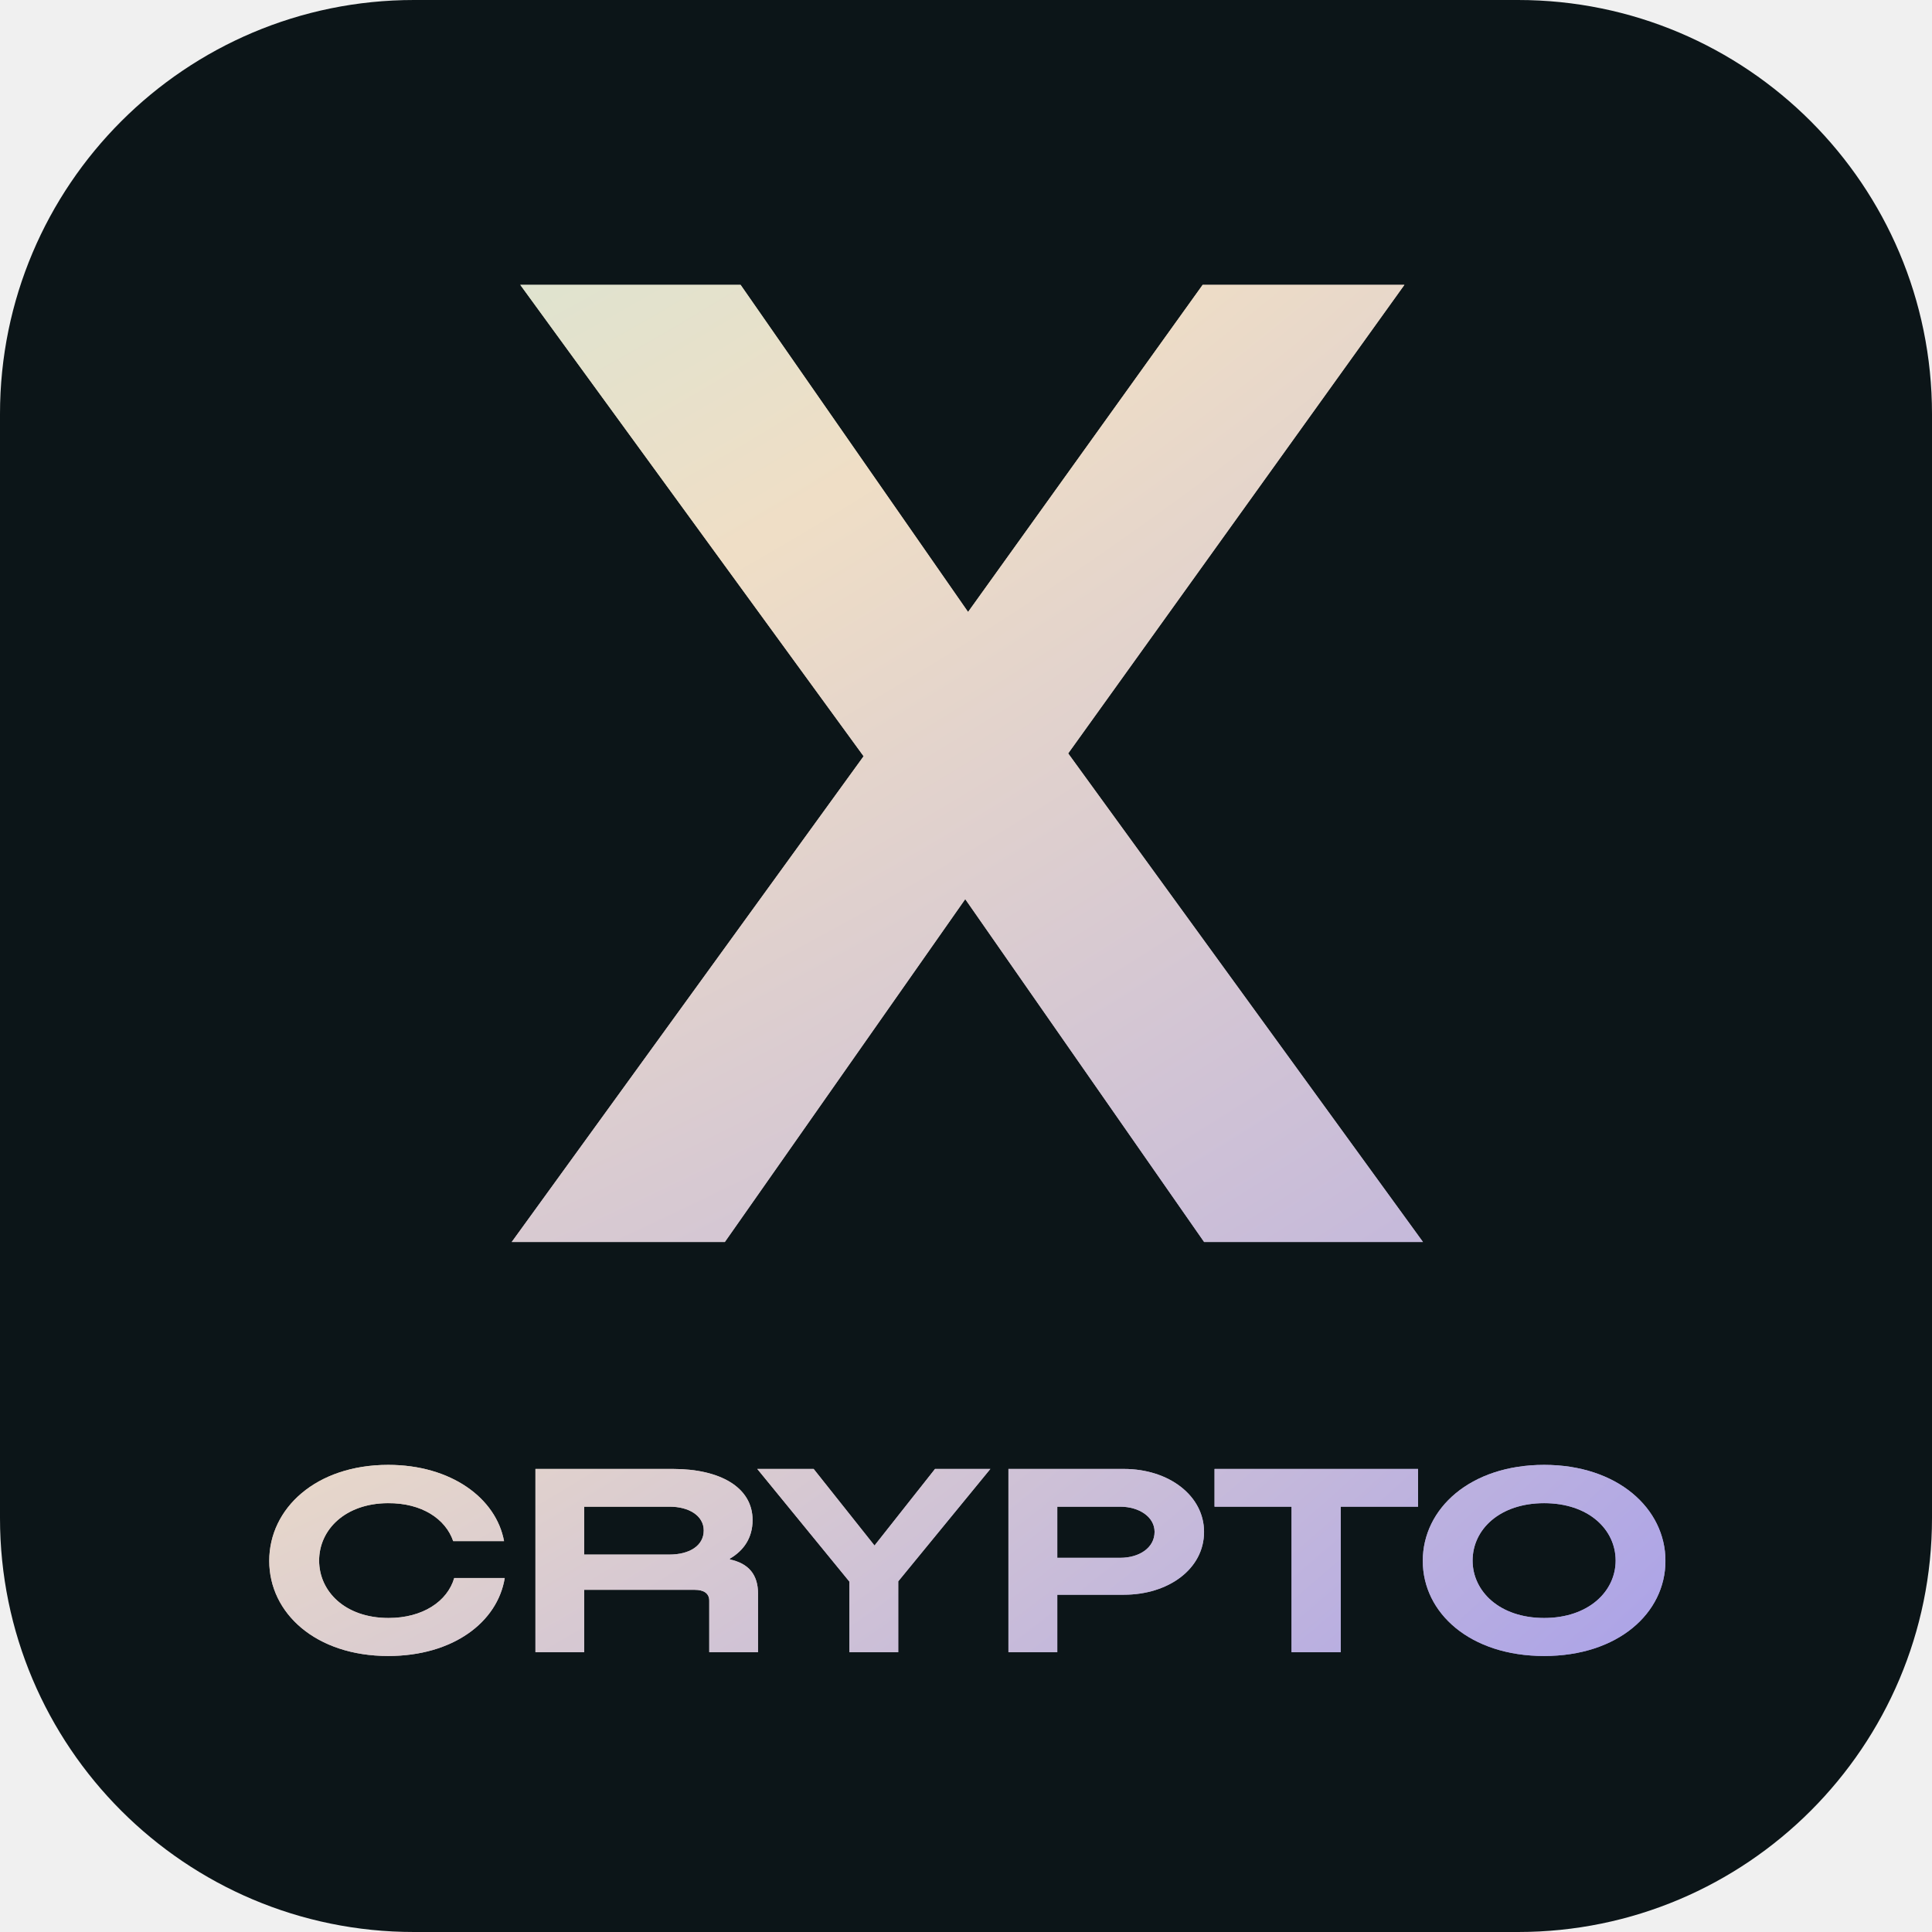
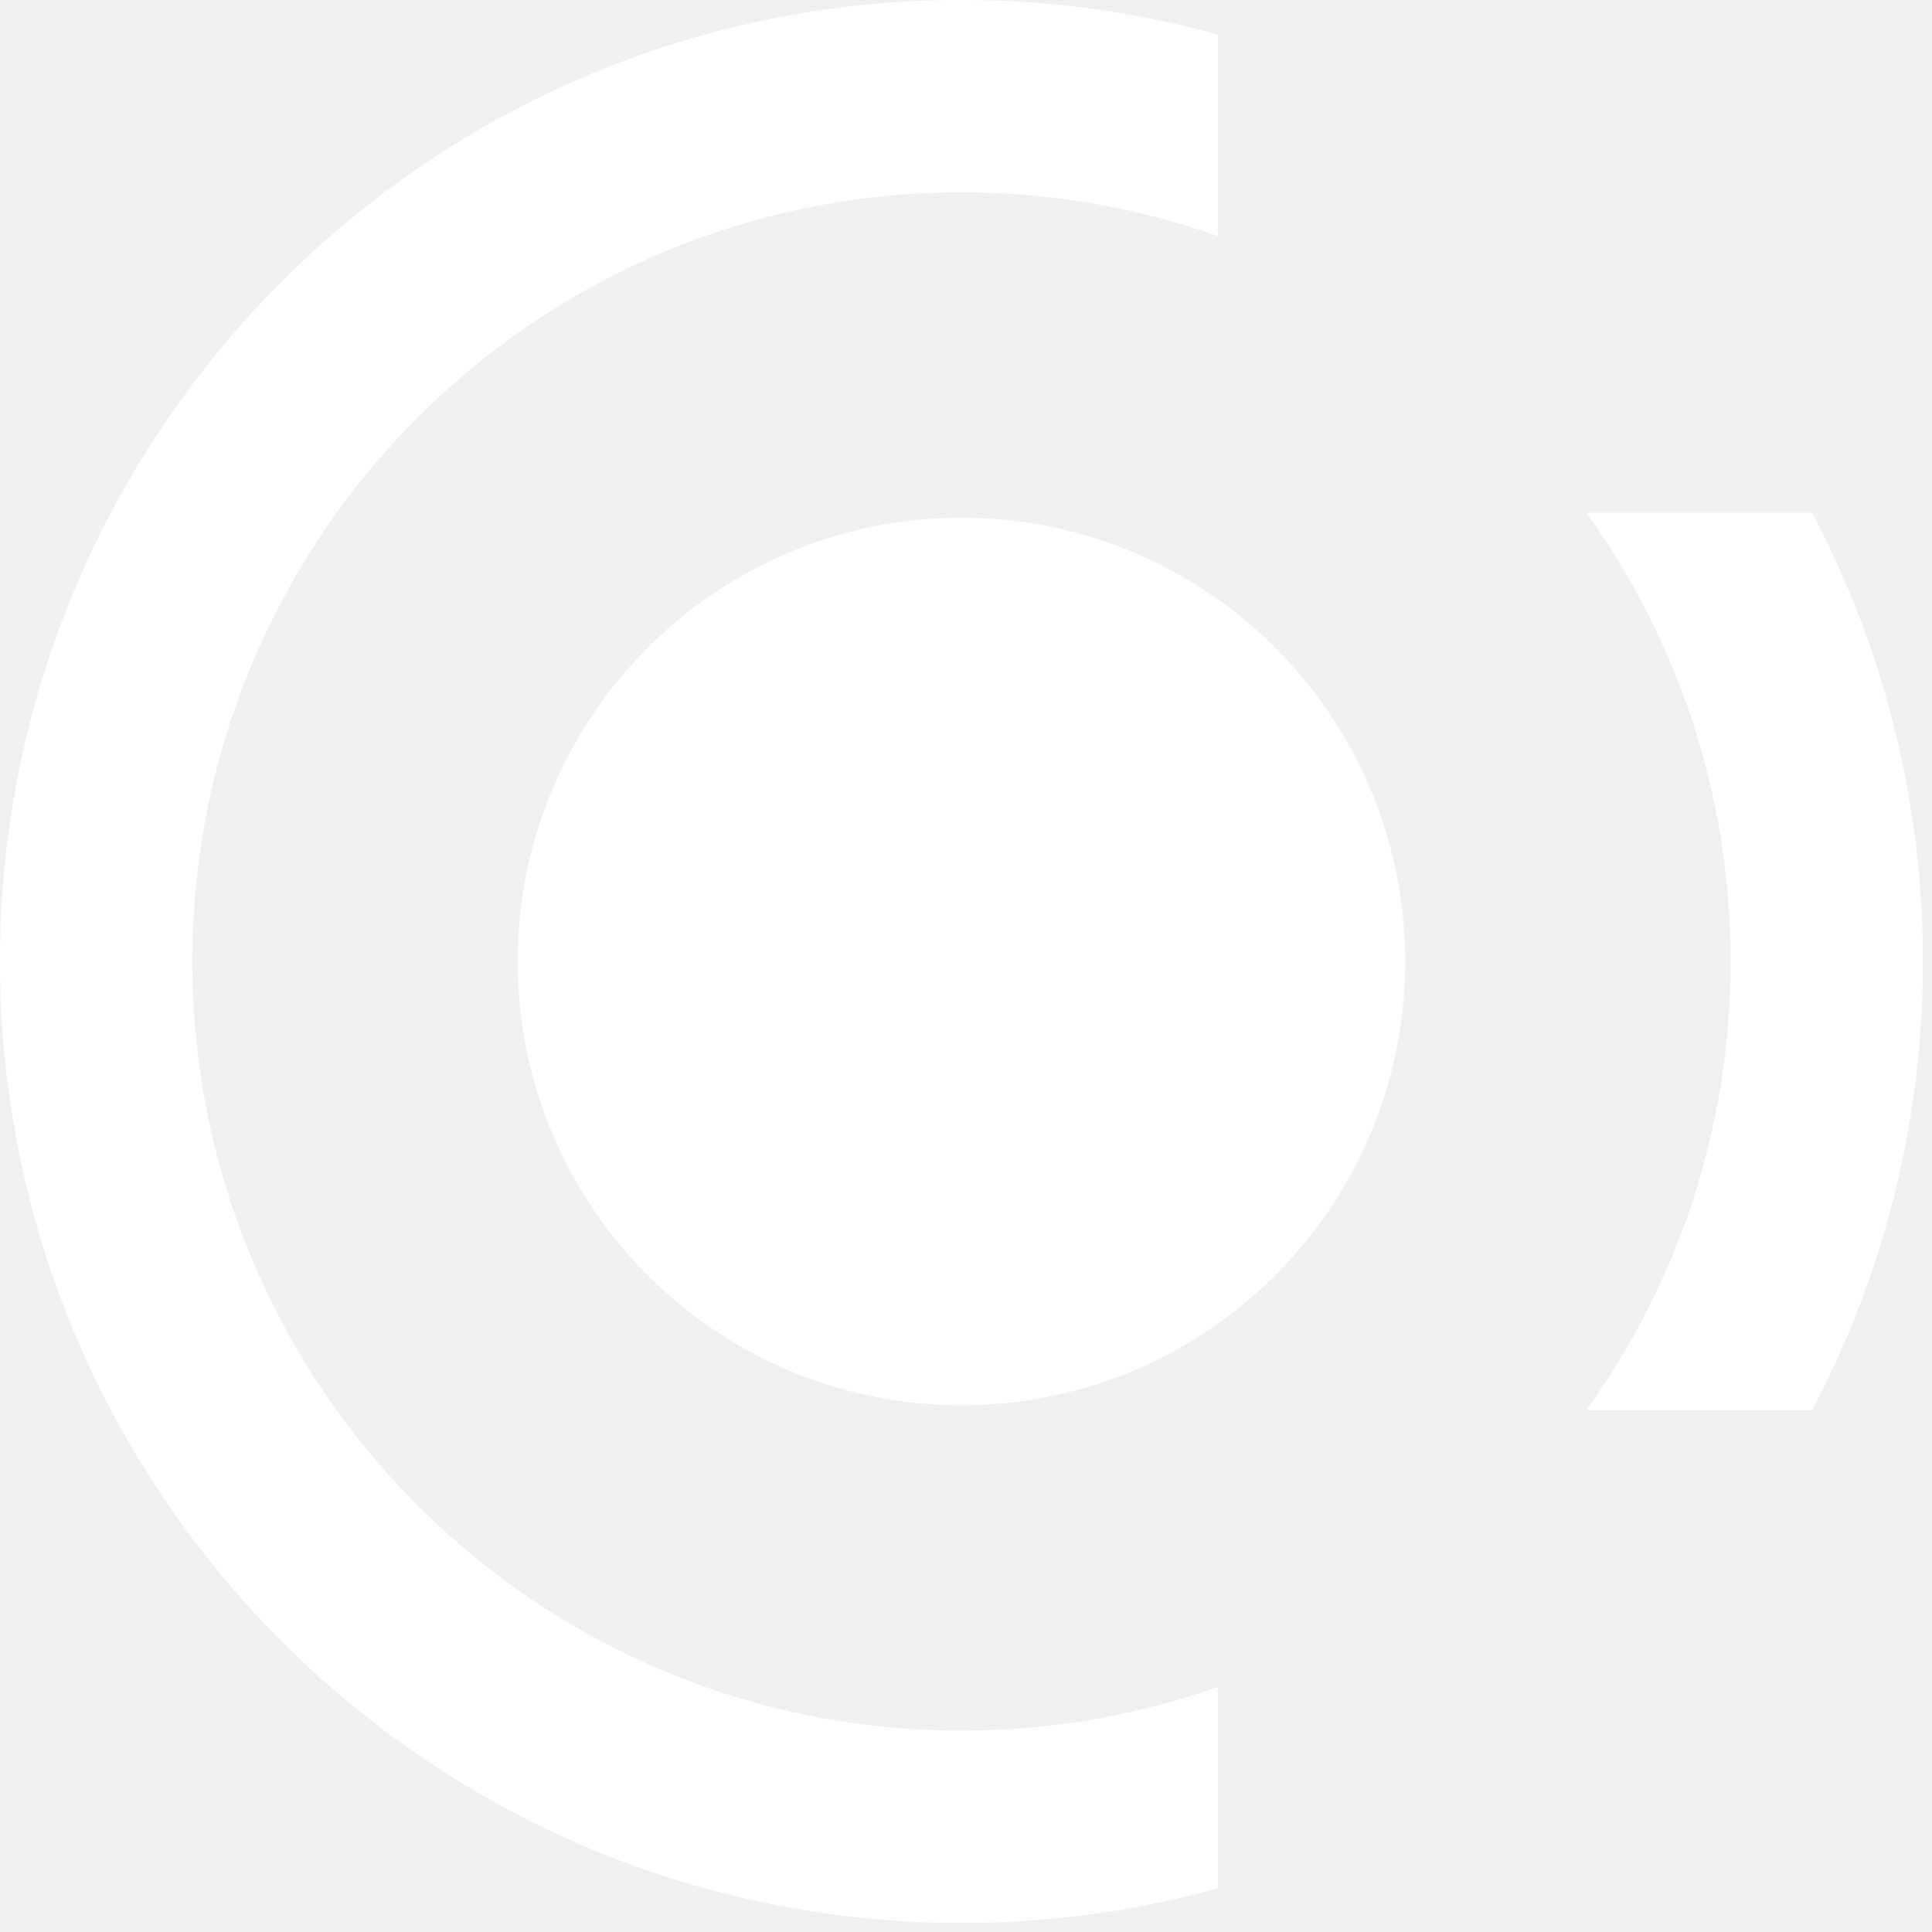
- <svg xmlns="http://www.w3.org/2000/svg" width="28" height="28" viewBox="0 0 28 28" fill="none">
-   <rect width="28" height="28" rx="6" fill="#0C1518" />
-   <mask id="mask0_1_450" style="mask-type:alpha" maskUnits="userSpaceOnUse" x="7" y="4" width="14" height="14">
-     <path d="M15.481 10.919L20.354 4.128H17.43L14.03 8.869L10.733 4.128H7.54L12.516 10.96L7.416 18H10.505L13.989 13.031L17.451 18H20.623L15.481 10.919Z" fill="white" />
-     <path d="M15.481 10.919L20.354 4.128H17.43L14.03 8.869L10.733 4.128H7.54L12.516 10.96L7.416 18H10.505L13.989 13.031L17.451 18H20.623L15.481 10.919Z" fill="url(#paint0_radial_1_450)" fill-opacity="0.9" />
-   </mask>
-   <g mask="url(#mask0_1_450)">
-     <mask id="mask1_1_450" style="mask-type:alpha" maskUnits="userSpaceOnUse" x="3" y="2" width="22" height="25">
-       <rect x="3.721" y="2.121" width="20.416" height="23.909" fill="white" />
-       <rect x="3.721" y="2.121" width="20.416" height="23.909" fill="url(#paint1_radial_1_450)" fill-opacity="0.9" />
-     </mask>
-     <g mask="url(#mask1_1_450)">
-       <rect x="2.787" y="-11.864" width="25.386" height="37.411" fill="white" />
-       <rect x="2.787" y="-11.864" width="25.386" height="37.411" fill="url(#paint2_radial_1_450)" fill-opacity="0.9" />
-     </g>
-   </g>
-   <mask id="mask2_1_450" style="mask-type:alpha" maskUnits="userSpaceOnUse" x="3" y="21" width="22" height="3">
-     <path d="M6.583 22.87C6.483 23.211 6.124 23.449 5.631 23.449C4.998 23.449 4.625 23.061 4.625 22.617C4.625 22.169 5.003 21.788 5.621 21.785C6.114 21.781 6.458 22.014 6.568 22.335H7.305C7.19 21.713 6.538 21.23 5.626 21.23C4.58 21.23 3.902 21.86 3.902 22.621C3.902 23.382 4.58 24 5.626 24C6.563 24 7.21 23.512 7.315 22.87H6.583Z" fill="white" />
-     <path d="M6.583 22.87C6.483 23.211 6.124 23.449 5.631 23.449C4.998 23.449 4.625 23.061 4.625 22.617C4.625 22.169 5.003 21.788 5.621 21.785C6.114 21.781 6.458 22.014 6.568 22.335H7.305C7.19 21.713 6.538 21.23 5.626 21.23C4.58 21.23 3.902 21.86 3.902 22.621C3.902 23.382 4.58 24 5.626 24C6.563 24 7.21 23.512 7.315 22.87H6.583Z" fill="url(#paint3_radial_1_450)" fill-opacity="0.9" />
-     <path d="M8.467 23.945V23.041H10.07C10.199 23.041 10.279 23.092 10.279 23.199V23.945H10.986V23.096C10.986 22.819 10.847 22.657 10.578 22.601V22.589C10.782 22.47 10.907 22.284 10.907 22.03C10.907 21.551 10.428 21.289 9.756 21.289H7.76V23.945H8.467ZM8.467 21.836H9.706C9.985 21.836 10.199 21.967 10.199 22.181C10.199 22.403 9.99 22.53 9.701 22.53H8.467V21.836Z" fill="white" />
-     <path d="M8.467 23.945V23.041H10.07C10.199 23.041 10.279 23.092 10.279 23.199V23.945H10.986V23.096C10.986 22.819 10.847 22.657 10.578 22.601V22.589C10.782 22.47 10.907 22.284 10.907 22.03C10.907 21.551 10.428 21.289 9.756 21.289H7.76V23.945H8.467ZM8.467 21.836H9.706C9.985 21.836 10.199 21.967 10.199 22.181C10.199 22.403 9.99 22.53 9.701 22.53H8.467V21.836Z" fill="url(#paint4_radial_1_450)" fill-opacity="0.9" />
-     <path d="M13.551 21.289L12.674 22.399L11.792 21.289H10.975L12.31 22.922V23.945H13.018V22.918L14.353 21.289H13.551Z" fill="white" />
-     <path d="M13.551 21.289L12.674 22.399L11.792 21.289H10.975L12.31 22.922V23.945H13.018V22.918L14.353 21.289H13.551Z" fill="url(#paint5_radial_1_450)" fill-opacity="0.9" />
-     <path d="M16.289 21.289H14.615V23.945H15.323V23.112H16.289C16.932 23.112 17.45 22.74 17.45 22.201C17.45 21.678 16.942 21.289 16.289 21.289ZM15.323 22.577V21.836H16.234C16.508 21.836 16.733 21.983 16.733 22.201C16.733 22.431 16.513 22.577 16.234 22.577H15.323Z" fill="white" />
-     <path d="M16.289 21.289H14.615V23.945H15.323V23.112H16.289C16.932 23.112 17.45 22.74 17.45 22.201C17.45 21.678 16.942 21.289 16.289 21.289ZM15.323 22.577V21.836H16.234C16.508 21.836 16.733 21.983 16.733 22.201C16.733 22.431 16.513 22.577 16.234 22.577H15.323Z" fill="url(#paint6_radial_1_450)" fill-opacity="0.9" />
-     <path d="M17.602 21.289V21.836H18.718V23.945H19.431V21.836H20.552V21.289H17.602Z" fill="white" />
-     <path d="M17.602 21.289V21.836H18.718V23.945H19.431V21.836H20.552V21.289H17.602Z" fill="url(#paint7_radial_1_450)" fill-opacity="0.9" />
-     <path d="M22.379 24C23.45 24 24.137 23.378 24.137 22.621C24.137 21.864 23.445 21.23 22.379 21.23C21.307 21.23 20.62 21.864 20.62 22.621C20.62 23.378 21.307 24 22.379 24ZM22.379 23.449C21.731 23.449 21.342 23.061 21.342 22.617C21.342 22.165 21.736 21.785 22.379 21.785C23.021 21.785 23.415 22.165 23.415 22.617C23.415 23.065 23.021 23.449 22.379 23.449Z" fill="white" />
-     <path d="M22.379 24C23.45 24 24.137 23.378 24.137 22.621C24.137 21.864 23.445 21.23 22.379 21.23C21.307 21.23 20.62 21.864 20.62 22.621C20.62 23.378 21.307 24 22.379 24ZM22.379 23.449C21.731 23.449 21.342 23.061 21.342 22.617C21.342 22.165 21.736 21.785 22.379 21.785C23.021 21.785 23.415 22.165 23.415 22.617C23.415 23.065 23.021 23.449 22.379 23.449Z" fill="url(#paint8_radial_1_450)" fill-opacity="0.9" />
-   </mask>
-   <g mask="url(#mask2_1_450)">
-     <mask id="mask3_1_450" style="mask-type:alpha" maskUnits="userSpaceOnUse" x="3" y="2" width="22" height="25">
-       <rect x="3.722" y="2.121" width="20.416" height="23.909" fill="white" />
-       <rect x="3.722" y="2.121" width="20.416" height="23.909" fill="url(#paint9_radial_1_450)" fill-opacity="0.9" />
-     </mask>
-     <g mask="url(#mask3_1_450)">
-       <rect x="2.787" y="-11.864" width="25.386" height="37.411" fill="white" />
-       <rect x="2.787" y="-11.864" width="25.386" height="37.411" fill="url(#paint10_radial_1_450)" fill-opacity="0.9" />
-       <path d="M21.765 16.346C21.765 22.963 23.262 23.474 19.101 23.474C14.94 23.474 5.393 30.091 5.393 23.474C5.393 16.857 14.395 5.706 18.556 5.706C22.717 5.706 21.765 9.729 21.765 16.346Z" fill="white" />
-       <path d="M21.765 16.346C21.765 22.963 23.262 23.474 19.101 23.474C14.94 23.474 5.393 30.091 5.393 23.474C5.393 16.857 14.395 5.706 18.556 5.706C22.717 5.706 21.765 9.729 21.765 16.346Z" fill="url(#paint11_radial_1_450)" fill-opacity="0.9" />
-       <ellipse cx="6.218" cy="5.78" rx="8.618" ry="20.796" fill="white" />
-       <ellipse cx="6.218" cy="5.78" rx="8.618" ry="20.796" fill="url(#paint12_radial_1_450)" fill-opacity="0.9" />
-       <path d="M28.602 -3.793C28.602 4.354 25.356 27.634 21.029 27.634C16.701 27.634 13.012 -1.889 13.012 -10.036C13.012 -18.183 16.439 -18.546 20.766 -18.546C25.094 -18.546 28.602 -11.941 28.602 -3.793Z" fill="white" />
-       <path d="M28.602 -3.793C28.602 4.354 25.356 27.634 21.029 27.634C16.701 27.634 13.012 -1.889 13.012 -10.036C13.012 -18.183 16.439 -18.546 20.766 -18.546C25.094 -18.546 28.602 -11.941 28.602 -3.793Z" fill="url(#paint13_radial_1_450)" fill-opacity="0.9" />
-       <g filter="url(#filter0_b_1_450)">
-         <rect x="3" y="2" width="21.47" height="23.788" fill="white" />
-         <rect x="3" y="2" width="21.47" height="23.788" fill="url(#paint14_radial_1_450)" fill-opacity="0.9" />
-       </g>
-     </g>
-   </g>
-   <defs>
-     <filter id="filter0_b_1_450" x="-75.866" y="-76.866" width="179.201" height="181.52" filterUnits="userSpaceOnUse" color-interpolation-filters="sRGB">
-       <feFlood flood-opacity="0" result="BackgroundImageFix" />
-       <feGaussianBlur in="BackgroundImageFix" stdDeviation="39.433" />
-       <feComposite in2="SourceAlpha" operator="in" result="effect1_backgroundBlur_1_450" />
-       <feBlend mode="normal" in="SourceGraphic" in2="effect1_backgroundBlur_1_450" result="shape" />
-     </filter>
-     <radialGradient id="paint0_radial_1_450" cx="0" cy="0" r="1" gradientUnits="userSpaceOnUse" gradientTransform="translate(7.41602 4.12769) rotate(44.788) scale(18.0114 28.7068)">
-       <stop stop-color="#9EF2EB" />
-       <stop offset="0.5" stop-color="#EDDABF" />
-       <stop offset="1" stop-color="#A49AE3" />
-     </radialGradient>
-     <radialGradient id="paint1_radial_1_450" cx="0" cy="0" r="1" gradientUnits="userSpaceOnUse" gradientTransform="translate(3.72119 2.12071) rotate(47.9001) scale(29.4738 46.7365)">
-       <stop stop-color="#9EF2EB" />
-       <stop offset="0.5" stop-color="#EDDABF" />
-       <stop offset="1" stop-color="#A49AE3" />
-     </radialGradient>
-     <radialGradient id="paint2_radial_1_450" cx="0" cy="0" r="1" gradientUnits="userSpaceOnUse" gradientTransform="translate(2.78662 -11.864) rotate(54.3203) scale(42.1268 63.6218)">
-       <stop stop-color="#9EF2EB" />
-       <stop offset="0.5" stop-color="#EDDABF" />
-       <stop offset="1" stop-color="#A49AE3" />
-     </radialGradient>
-     <radialGradient id="paint3_radial_1_450" cx="0" cy="0" r="1" gradientUnits="userSpaceOnUse" gradientTransform="translate(3.90234 21.2297) rotate(7.37198) scale(19.7484 8.01066)">
-       <stop stop-color="#9EF2EB" />
-       <stop offset="0.5" stop-color="#EDDABF" />
-       <stop offset="1" stop-color="#A49AE3" />
-     </radialGradient>
-     <radialGradient id="paint4_radial_1_450" cx="0" cy="0" r="1" gradientUnits="userSpaceOnUse" gradientTransform="translate(3.90234 21.2297) rotate(7.37198) scale(19.7484 8.01066)">
-       <stop stop-color="#9EF2EB" />
-       <stop offset="0.5" stop-color="#EDDABF" />
-       <stop offset="1" stop-color="#A49AE3" />
-     </radialGradient>
-     <radialGradient id="paint5_radial_1_450" cx="0" cy="0" r="1" gradientUnits="userSpaceOnUse" gradientTransform="translate(3.90234 21.2297) rotate(7.37198) scale(19.7484 8.01066)">
-       <stop stop-color="#9EF2EB" />
-       <stop offset="0.5" stop-color="#EDDABF" />
-       <stop offset="1" stop-color="#A49AE3" />
-     </radialGradient>
-     <radialGradient id="paint6_radial_1_450" cx="0" cy="0" r="1" gradientUnits="userSpaceOnUse" gradientTransform="translate(3.90234 21.2297) rotate(7.37198) scale(19.7484 8.01066)">
-       <stop stop-color="#9EF2EB" />
-       <stop offset="0.5" stop-color="#EDDABF" />
-       <stop offset="1" stop-color="#A49AE3" />
-     </radialGradient>
-     <radialGradient id="paint7_radial_1_450" cx="0" cy="0" r="1" gradientUnits="userSpaceOnUse" gradientTransform="translate(3.90234 21.2297) rotate(7.37198) scale(19.7484 8.01066)">
-       <stop stop-color="#9EF2EB" />
-       <stop offset="0.5" stop-color="#EDDABF" />
-       <stop offset="1" stop-color="#A49AE3" />
-     </radialGradient>
-     <radialGradient id="paint8_radial_1_450" cx="0" cy="0" r="1" gradientUnits="userSpaceOnUse" gradientTransform="translate(3.90234 21.2297) rotate(7.37198) scale(19.7484 8.01066)">
-       <stop stop-color="#9EF2EB" />
-       <stop offset="0.5" stop-color="#EDDABF" />
-       <stop offset="1" stop-color="#A49AE3" />
-     </radialGradient>
-     <radialGradient id="paint9_radial_1_450" cx="0" cy="0" r="1" gradientUnits="userSpaceOnUse" gradientTransform="translate(3.72168 2.12067) rotate(47.9001) scale(29.4738 46.7365)">
-       <stop stop-color="#9EF2EB" />
-       <stop offset="0.5" stop-color="#EDDABF" />
-       <stop offset="1" stop-color="#A49AE3" />
-     </radialGradient>
-     <radialGradient id="paint10_radial_1_450" cx="0" cy="0" r="1" gradientUnits="userSpaceOnUse" gradientTransform="translate(2.78711 -11.864) rotate(54.3203) scale(42.1268 63.6218)">
-       <stop stop-color="#9EF2EB" />
-       <stop offset="0.5" stop-color="#EDDABF" />
-       <stop offset="1" stop-color="#A49AE3" />
-     </radialGradient>
-     <radialGradient id="paint11_radial_1_450" cx="0" cy="0" r="1" gradientUnits="userSpaceOnUse" gradientTransform="translate(5.39258 5.7056) rotate(49.6374) scale(24.8605 39.106)">
-       <stop stop-color="#9EF2EB" />
-       <stop offset="0.5" stop-color="#EDDABF" />
-       <stop offset="1" stop-color="#A49AE3" />
-     </radialGradient>
-     <radialGradient id="paint12_radial_1_450" cx="0" cy="0" r="1" gradientUnits="userSpaceOnUse" gradientTransform="translate(-2.40039 -15.0159) rotate(66.3211) scale(41.5407 48.7038)">
-       <stop stop-color="#9EF2EB" />
-       <stop offset="0.5" stop-color="#EDDABF" />
-       <stop offset="1" stop-color="#A49AE3" />
-     </radialGradient>
-     <radialGradient id="paint13_radial_1_450" cx="0" cy="0" r="1" gradientUnits="userSpaceOnUse" gradientTransform="translate(13.0122 -18.5456) rotate(70.3426) scale(44.8546 45.2957)">
-       <stop stop-color="#9EF2EB" />
-       <stop offset="0.5" stop-color="#EDDABF" />
-       <stop offset="1" stop-color="#A49AE3" />
-     </radialGradient>
-     <radialGradient id="paint14_radial_1_450" cx="0" cy="0" r="1" gradientUnits="userSpaceOnUse" gradientTransform="translate(3 2) rotate(46.3179) scale(30.0874 47.9042)">
-       <stop stop-color="#9EF2EB" />
-       <stop offset="0.5" stop-color="#EDDABF" />
-       <stop offset="1" stop-color="#A49AE3" />
-     </radialGradient>
-   </defs>
+ <svg xmlns="http://www.w3.org/2000/svg" width="122" height="122" viewBox="0 0 122 122" fill="none">
+   <path d="M88.735 60.716C88.735 76.192 76.189 88.738 60.713 88.738C45.237 88.738 32.691 76.192 32.691 60.716C32.691 45.24 45.237 32.694 60.713 32.694C76.189 32.694 88.735 45.24 88.735 60.716Z" fill="white" />
+   <path fill-rule="evenodd" clip-rule="evenodd" d="M60.714 0C66.321 0 71.751 0.76 76.905 2.183V14.907C71.841 13.117 66.391 12.143 60.714 12.143C33.889 12.143 12.143 33.889 12.143 60.714C12.143 87.54 33.889 109.286 60.714 109.286C66.391 109.286 71.841 108.312 76.905 106.522V119.246C71.751 120.669 66.321 121.429 60.714 121.429C27.183 121.429 0 94.246 0 60.714C0 27.183 27.183 0 60.714 0ZM114.426 89.048C118.897 80.589 121.429 70.947 121.429 60.714C121.429 50.481 118.897 40.839 114.426 32.381H100.17C105.907 40.356 109.286 50.14 109.286 60.714C109.286 71.288 105.907 81.073 100.17 89.048H114.426Z" fill="white" />
</svg>
